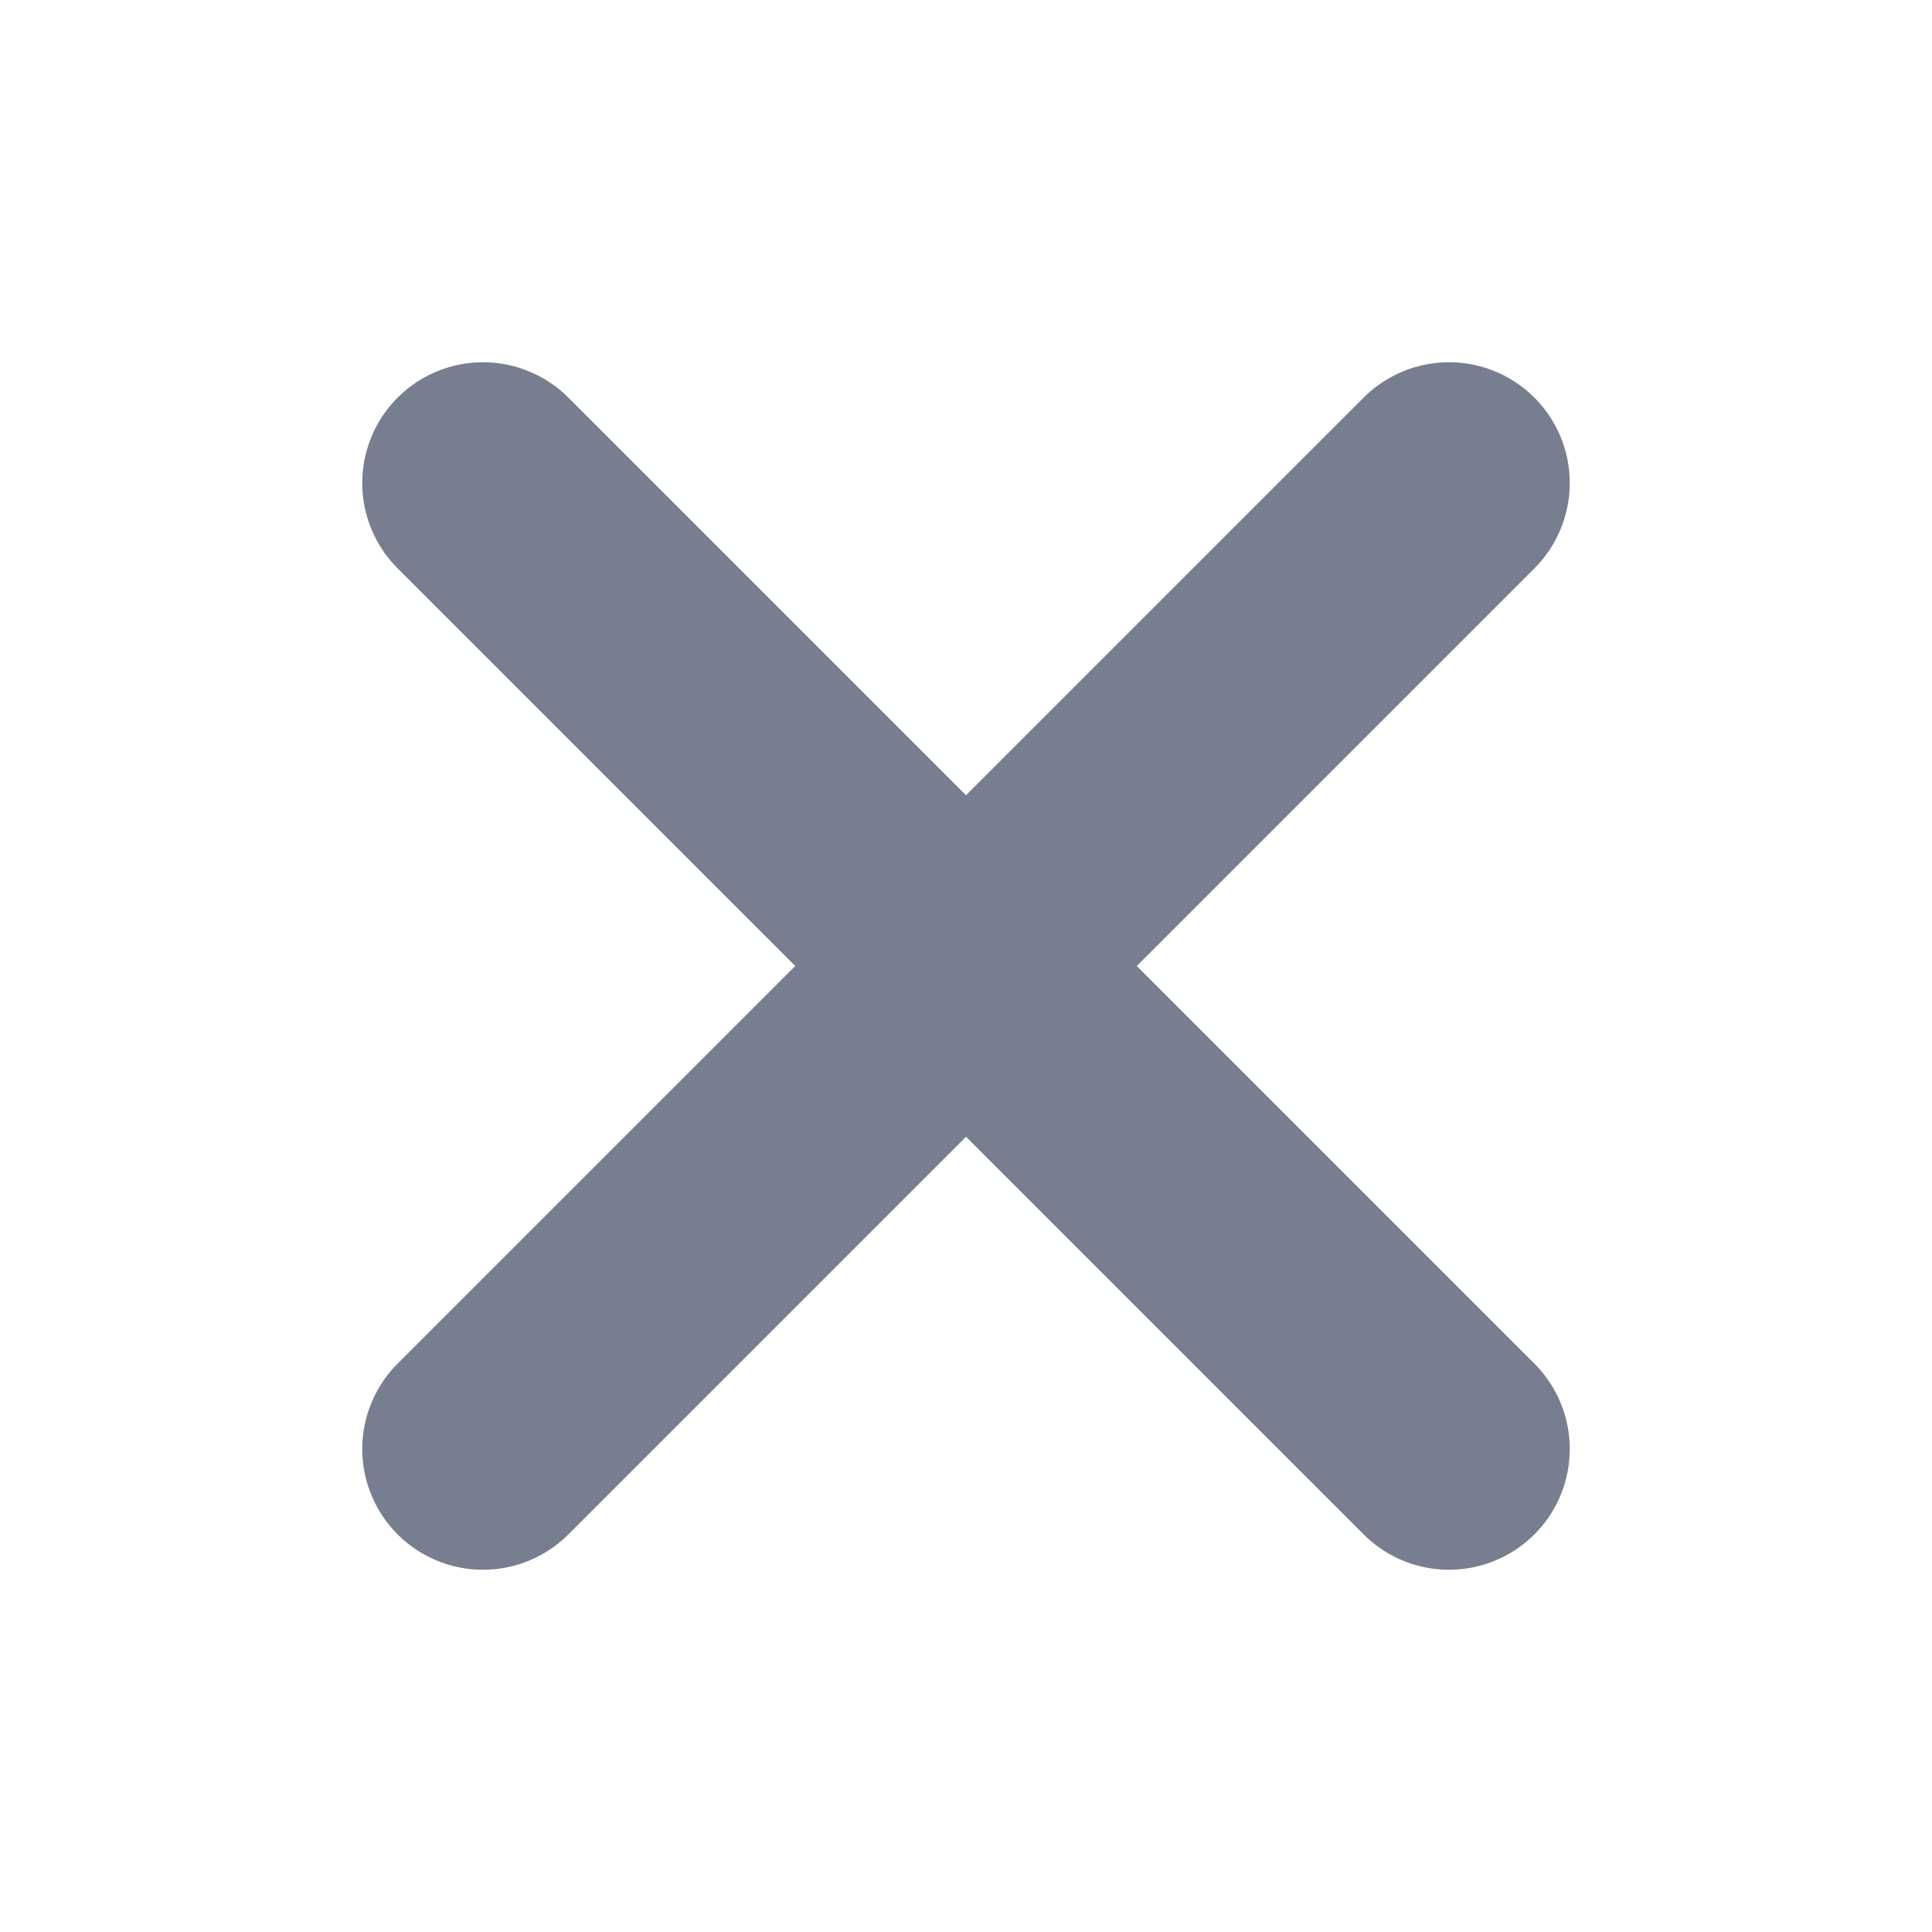
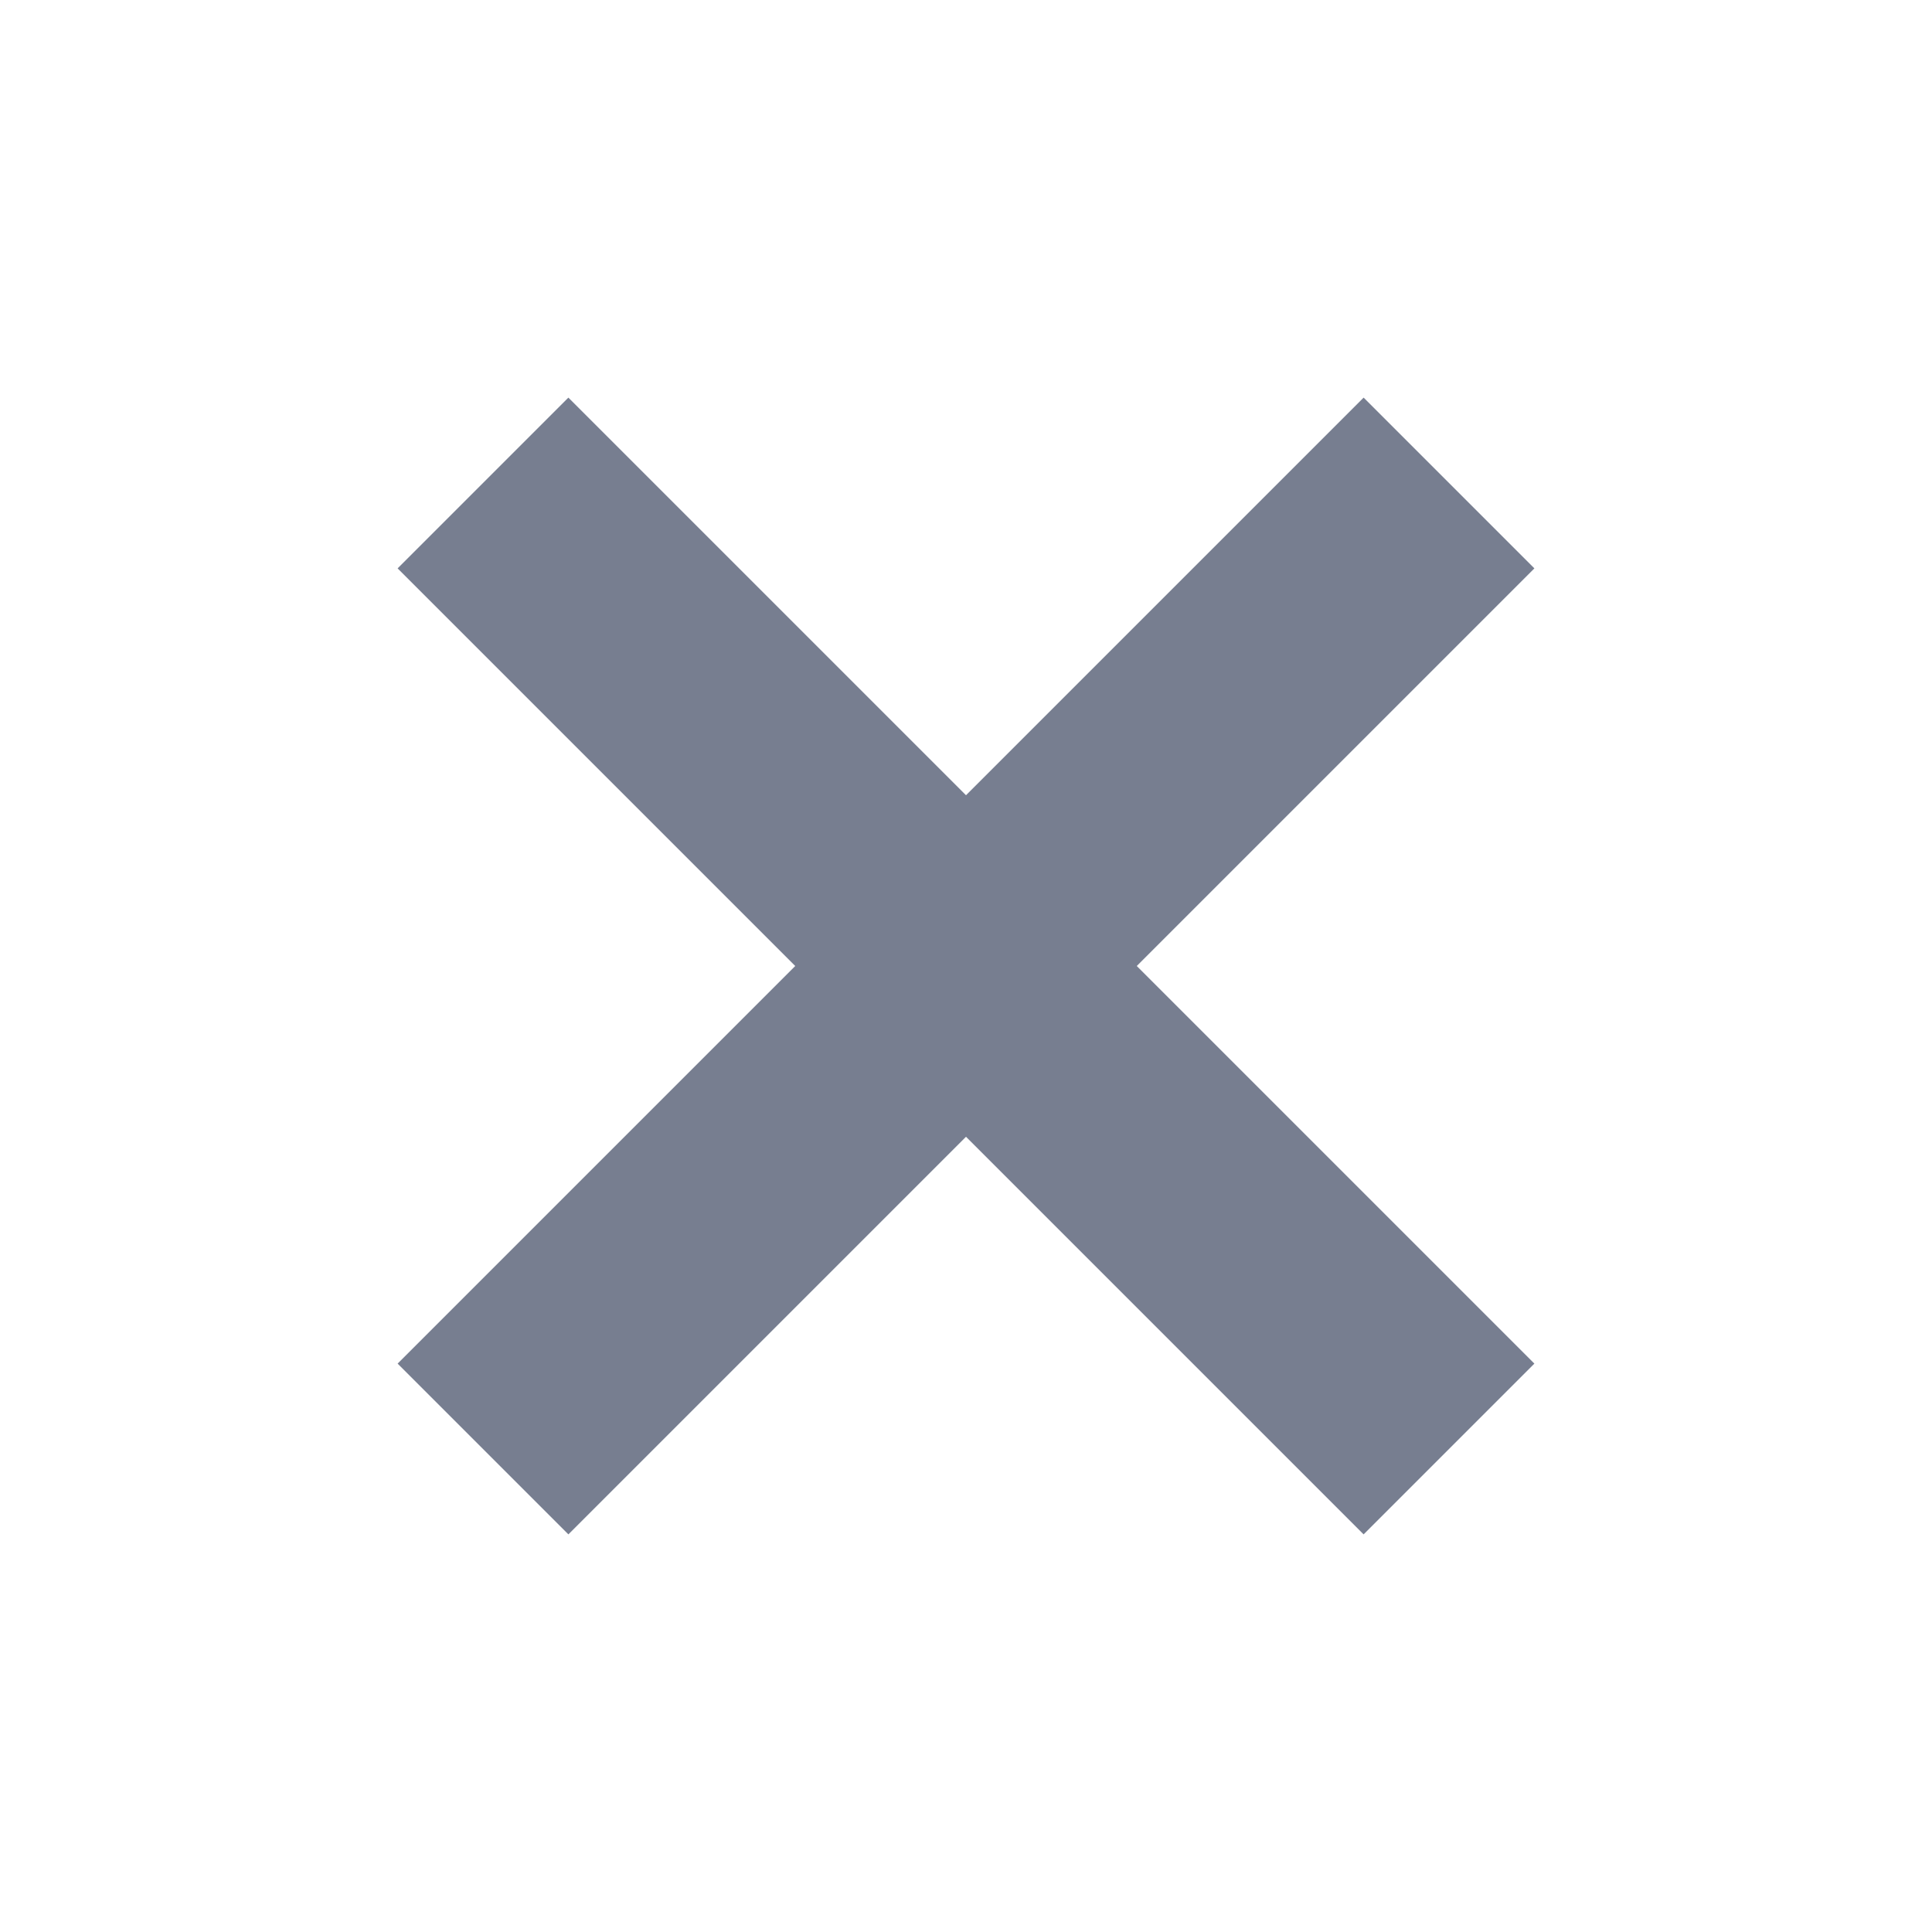
<svg xmlns="http://www.w3.org/2000/svg" width="12" height="12" viewBox="0 0 12 12" fill="none">
-   <path d="M9 3L3 9" stroke="#777E90" stroke-width="1.5" stroke-linecap="round" stroke-linejoin="round" />
-   <path d="M3 3L9 9" stroke="#777E90" stroke-width="1.5" stroke-linecap="round" stroke-linejoin="round" />
+   <path d="M9 3L3 9" stroke="#777E90" stroke-width="1.5" strokeLinecap="round" stroke-linejoin="round" />
+   <path d="M3 3L9 9" stroke="#777E90" stroke-width="1.5" strokeLinecap="round" stroke-linejoin="round" />
</svg>
